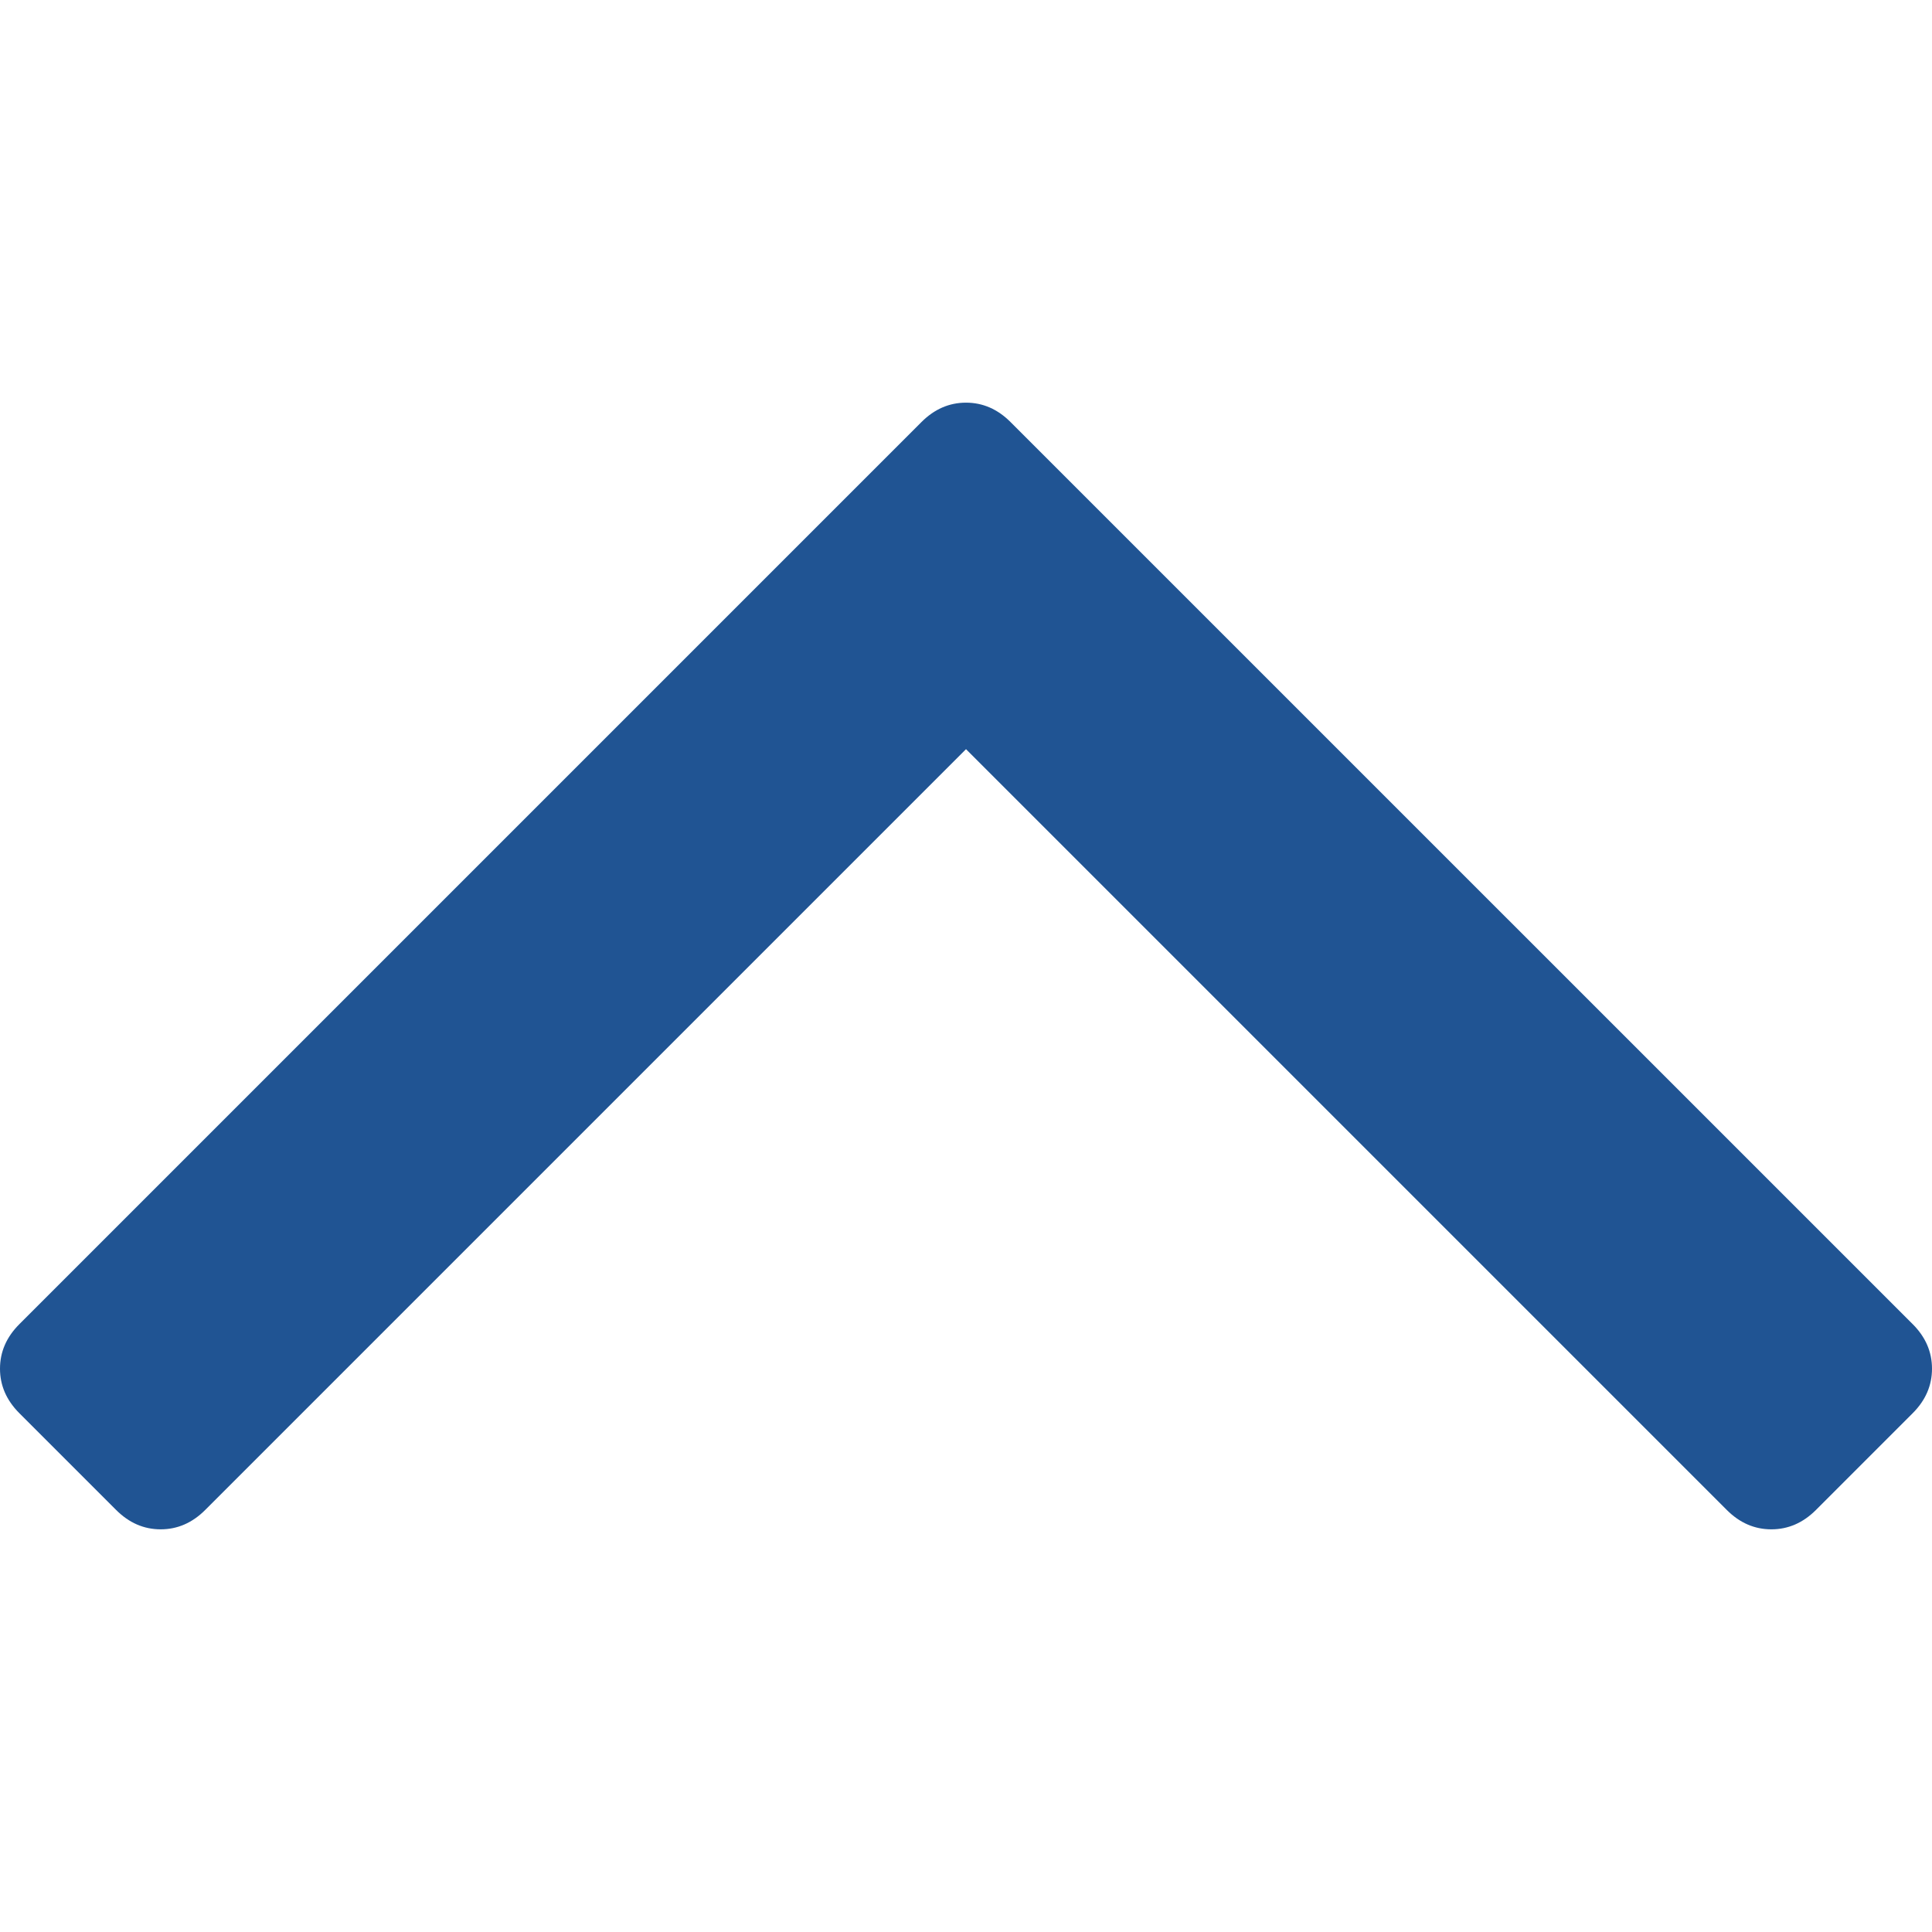
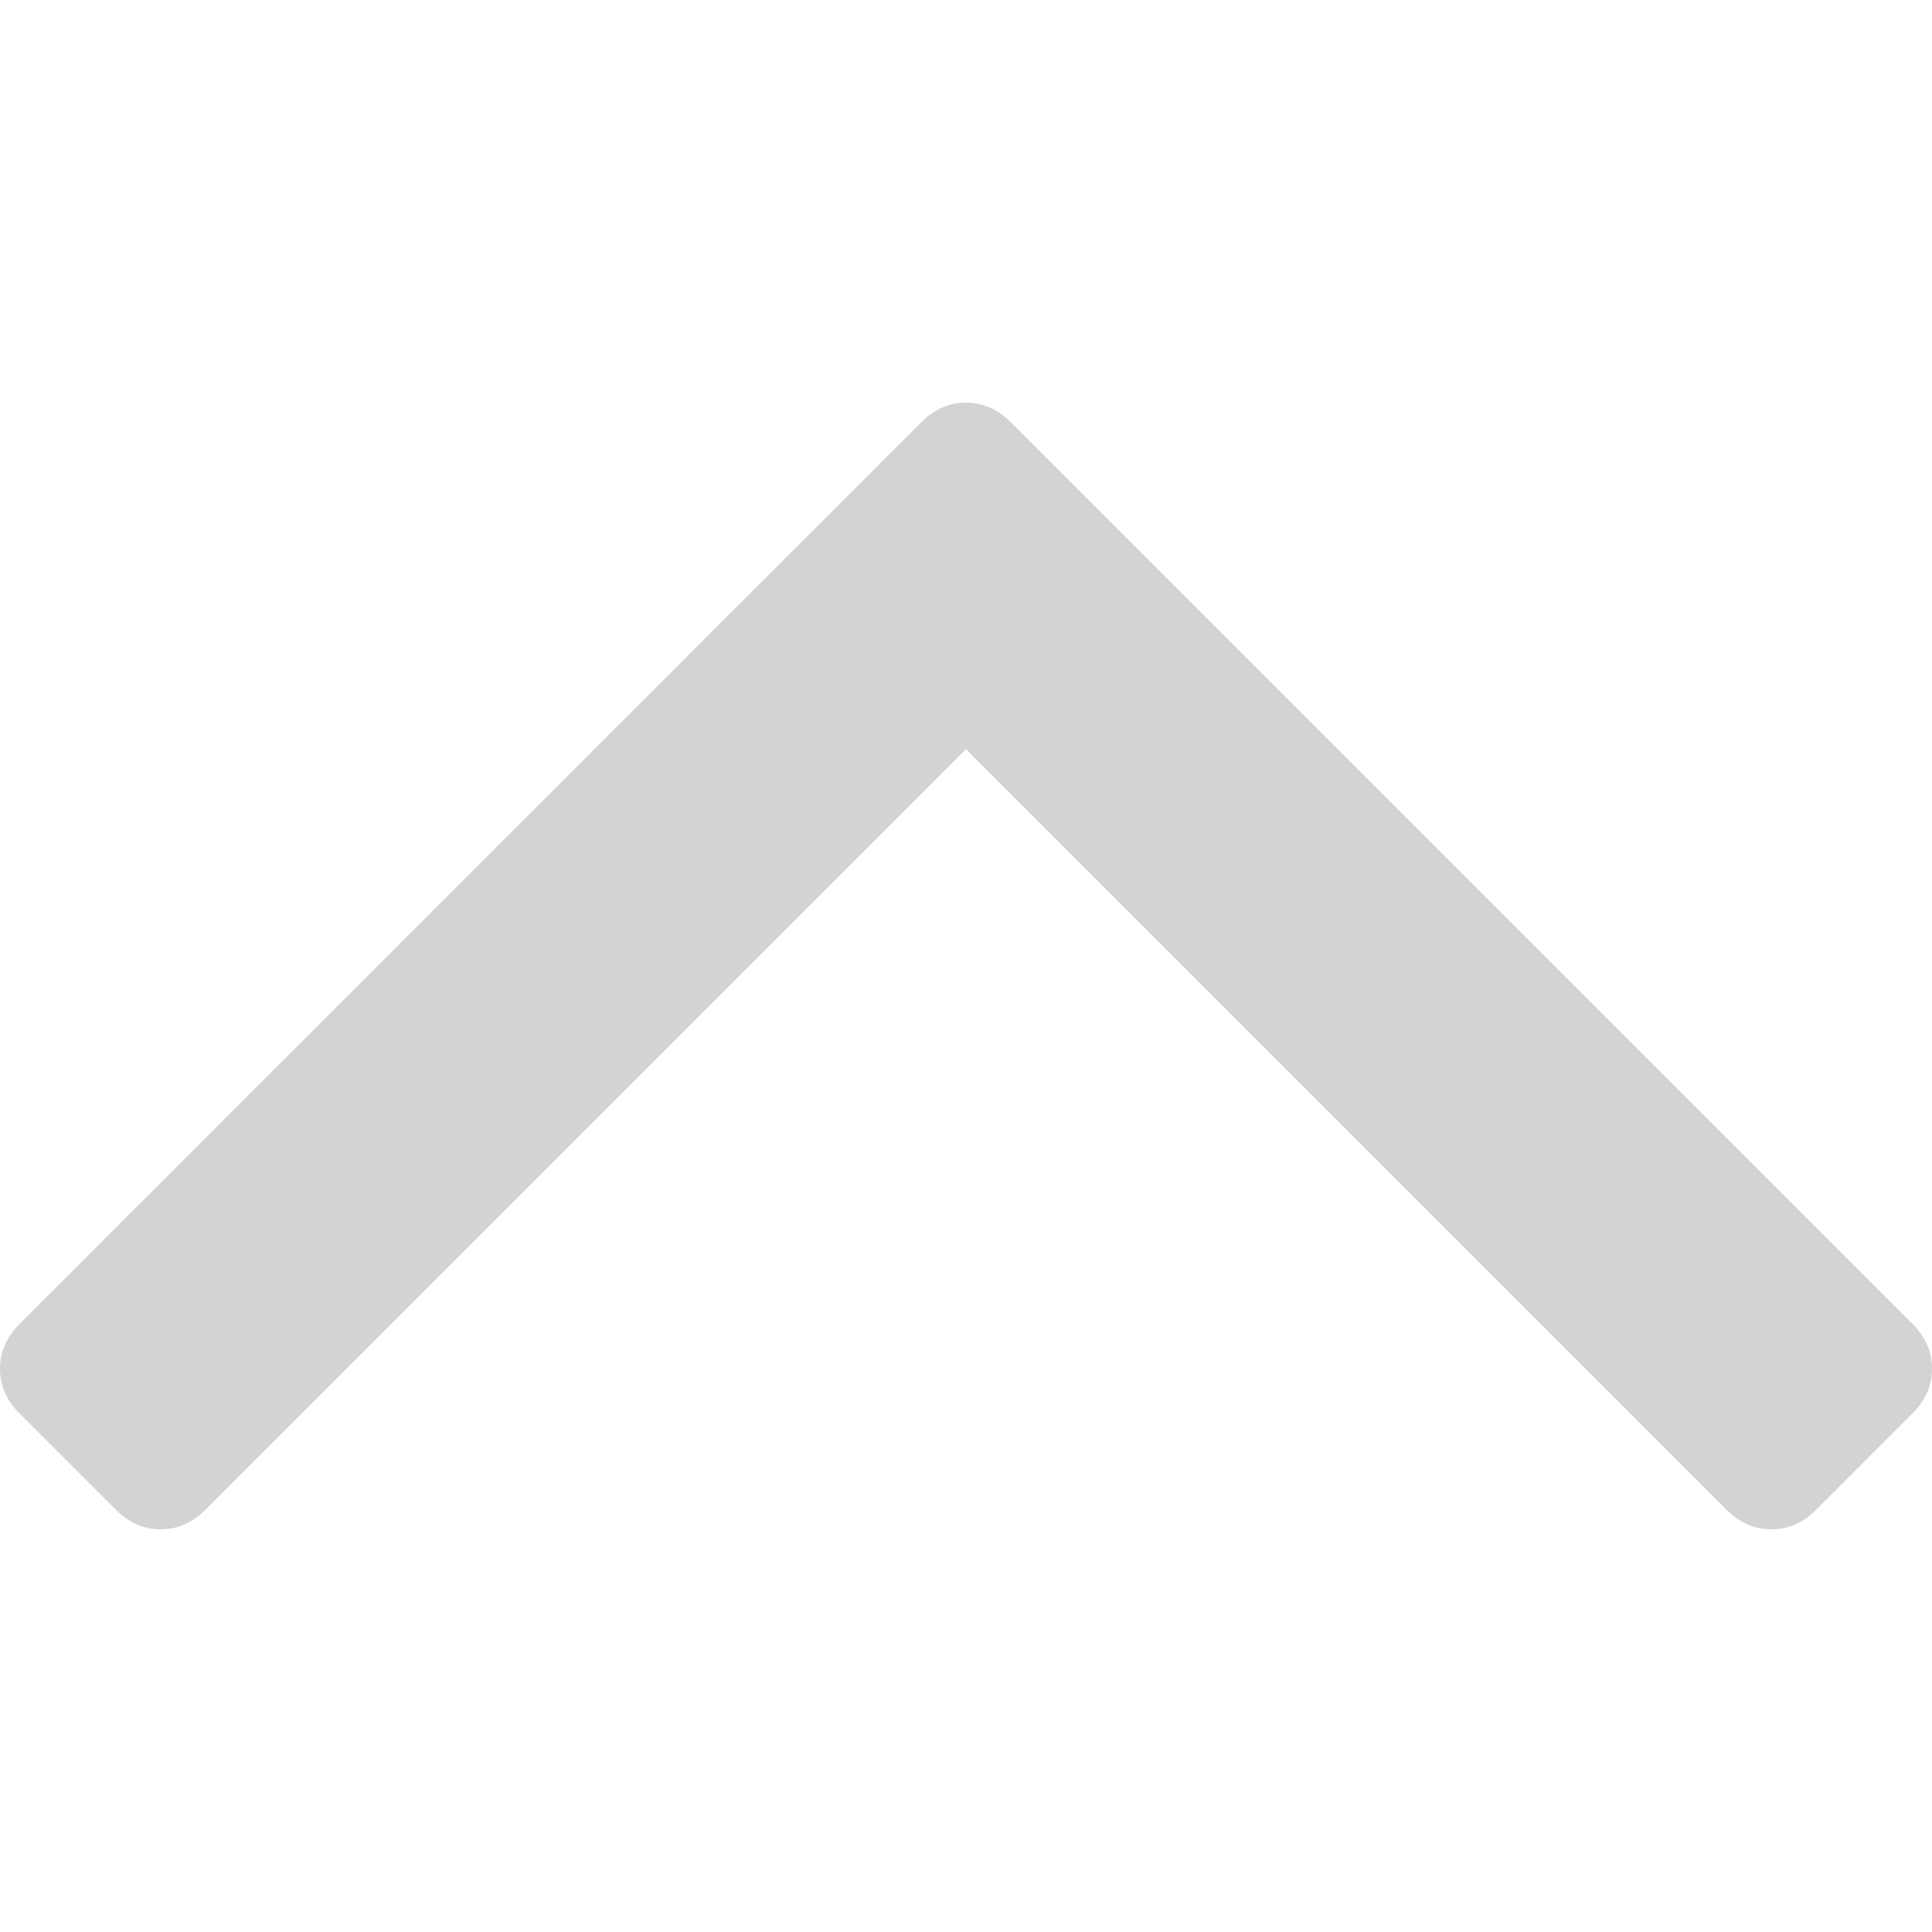
<svg xmlns="http://www.w3.org/2000/svg" width="512" height="512" viewBox="0 0 284.929 284.929">
-   <path d="M282.082 195.285L149.028 62.24c-1.9-1.903-4.088-2.856-6.562-2.856s-4.665.953-6.567 2.856L2.855 195.285C.95 197.19 0 199.378 0 201.853c0 2.474.953 4.664 2.856 6.566l14.272 14.27c1.903 1.903 4.093 2.854 6.567 2.854s4.664-.95 6.567-2.854l112.204-112.202 112.208 112.21c1.902 1.902 4.093 2.847 6.563 2.847 2.478 0 4.668-.95 6.57-2.848l14.274-14.277c1.903-1.902 2.848-4.093 2.848-6.566 0-2.476-.944-4.666-2.846-6.57z" fill="#205493" />
+   <path d="M282.082 195.285L149.028 62.24c-1.9-1.903-4.088-2.856-6.562-2.856s-4.665.953-6.567 2.856L2.855 195.285C.95 197.19 0 199.378 0 201.853c0 2.474.953 4.664 2.856 6.566l14.272 14.27c1.903 1.903 4.093 2.854 6.567 2.854s4.664-.95 6.567-2.854l112.204-112.202 112.208 112.21c1.902 1.902 4.093 2.847 6.563 2.847 2.478 0 4.668-.95 6.57-2.848l14.274-14.277c1.903-1.902 2.848-4.093 2.848-6.566 0-2.476-.944-4.666-2.846-6.57z" fill="#d3d3d3" />
</svg>
